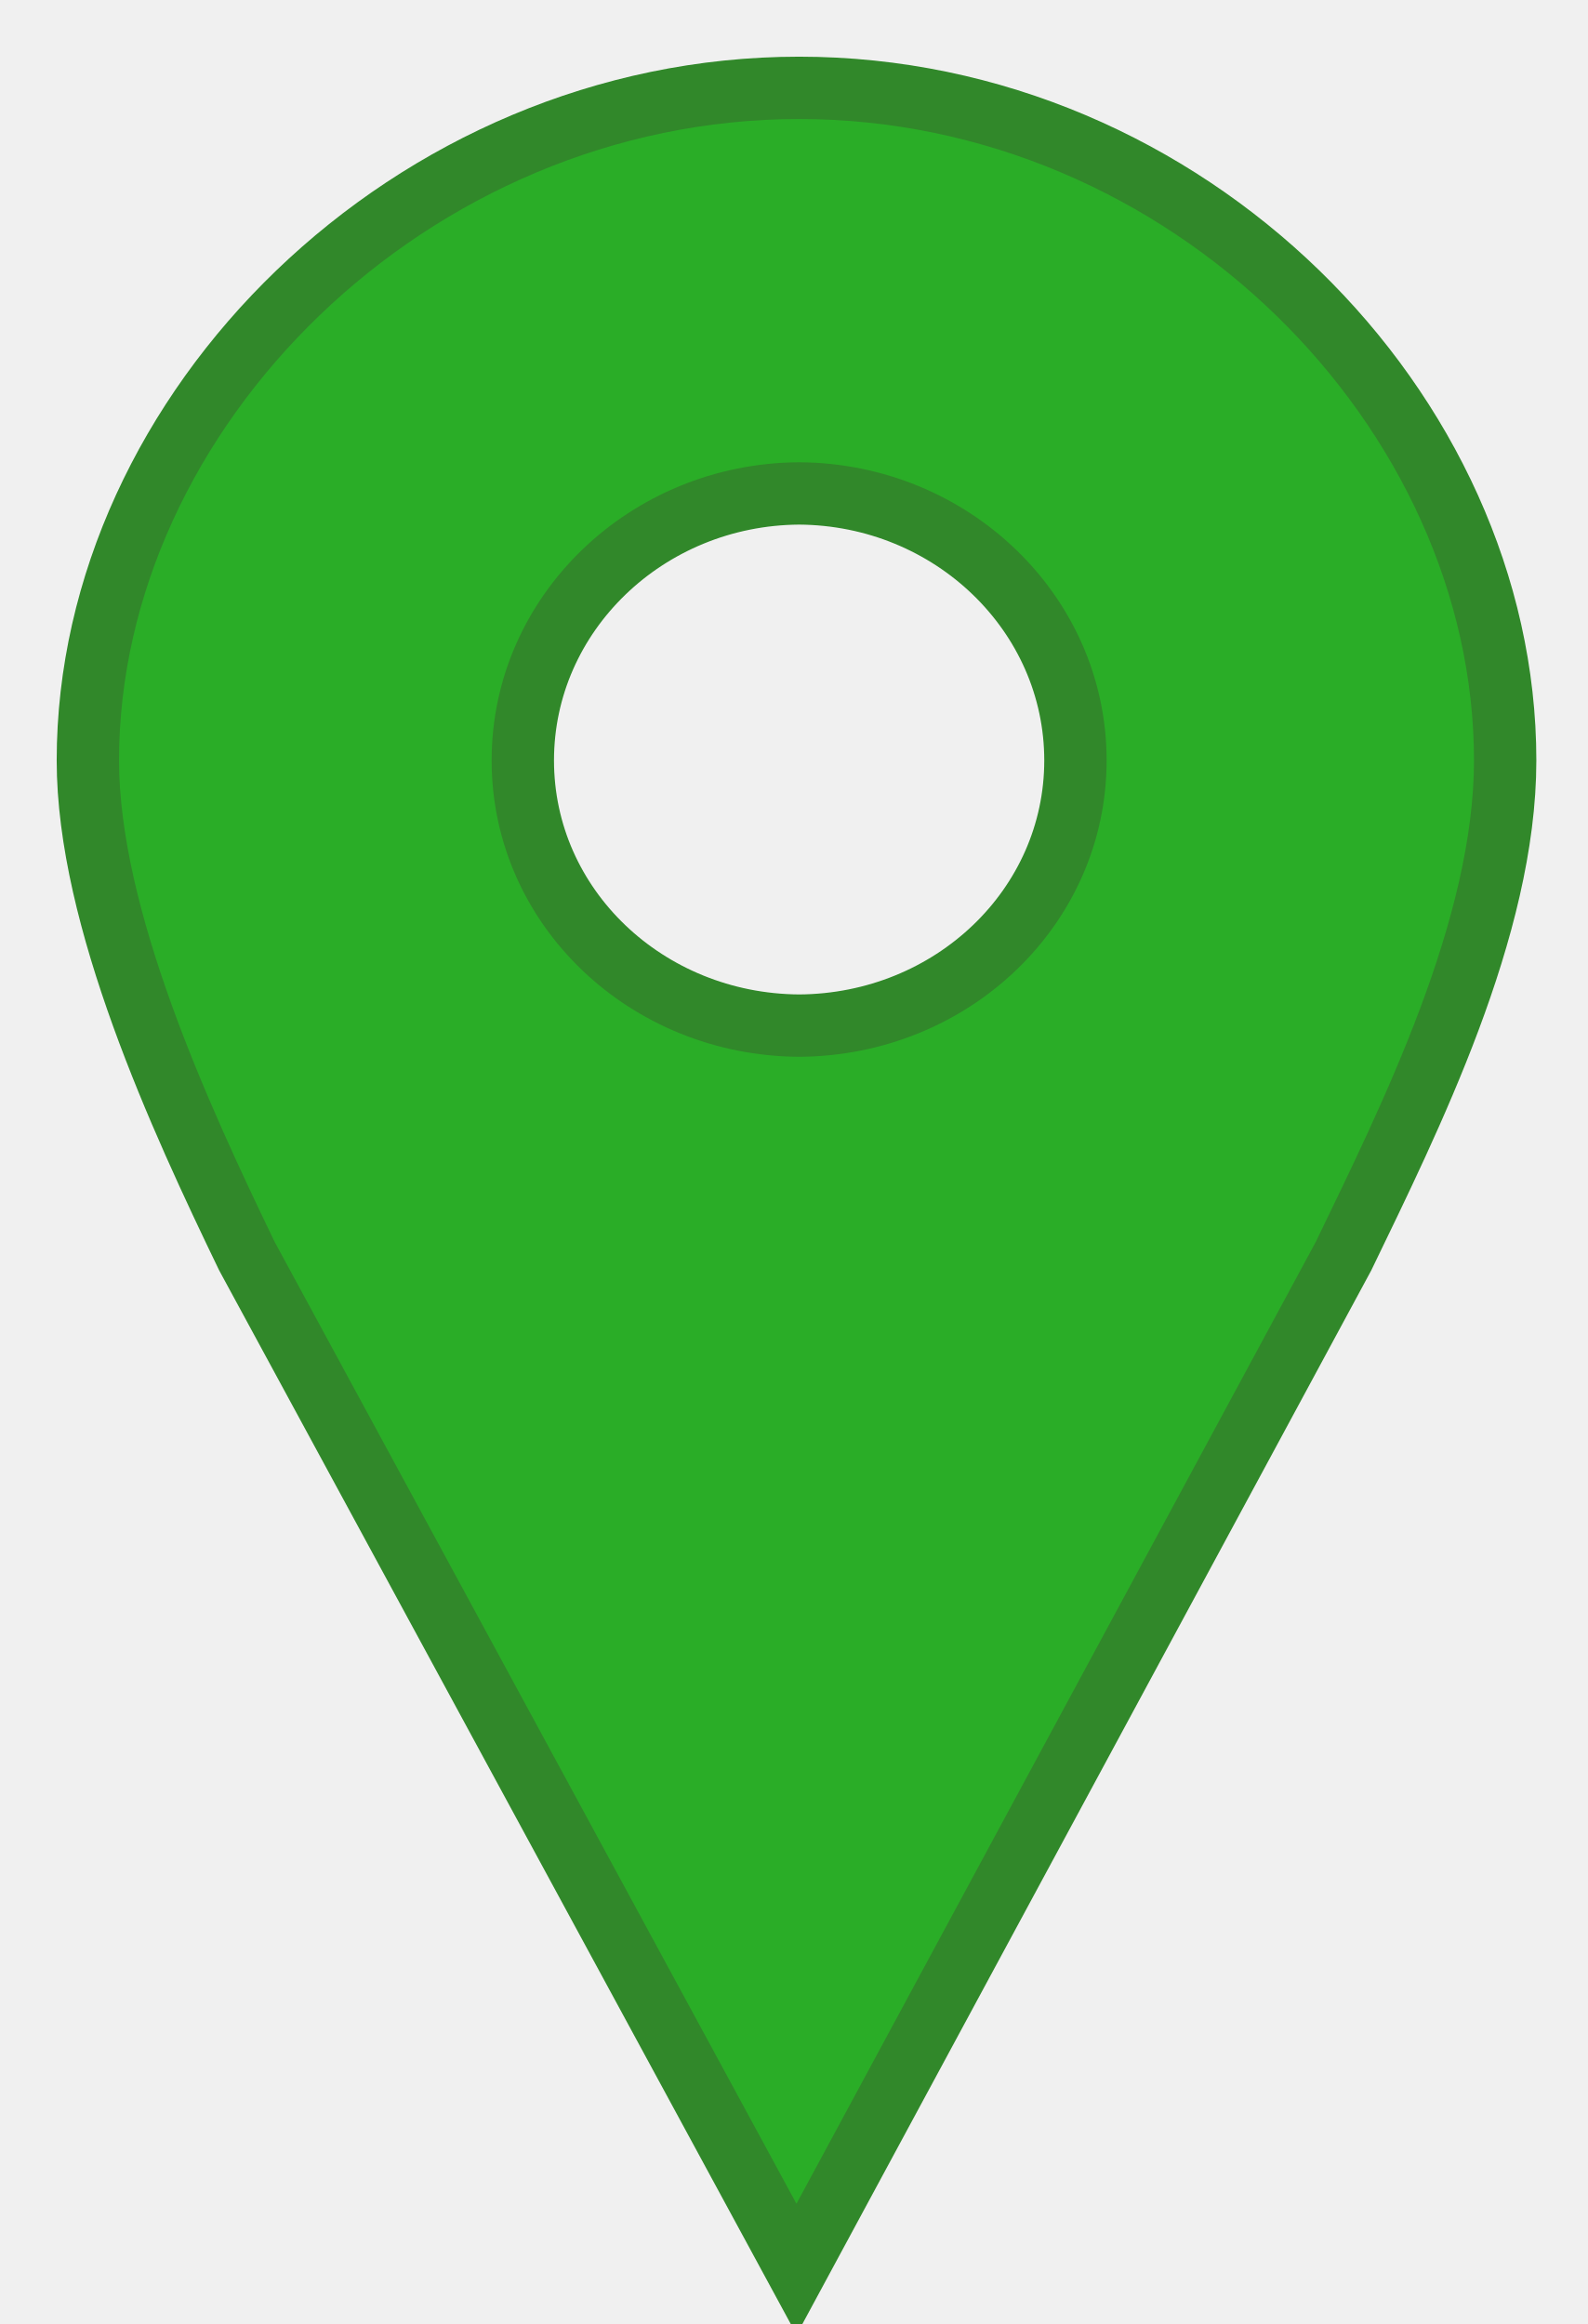
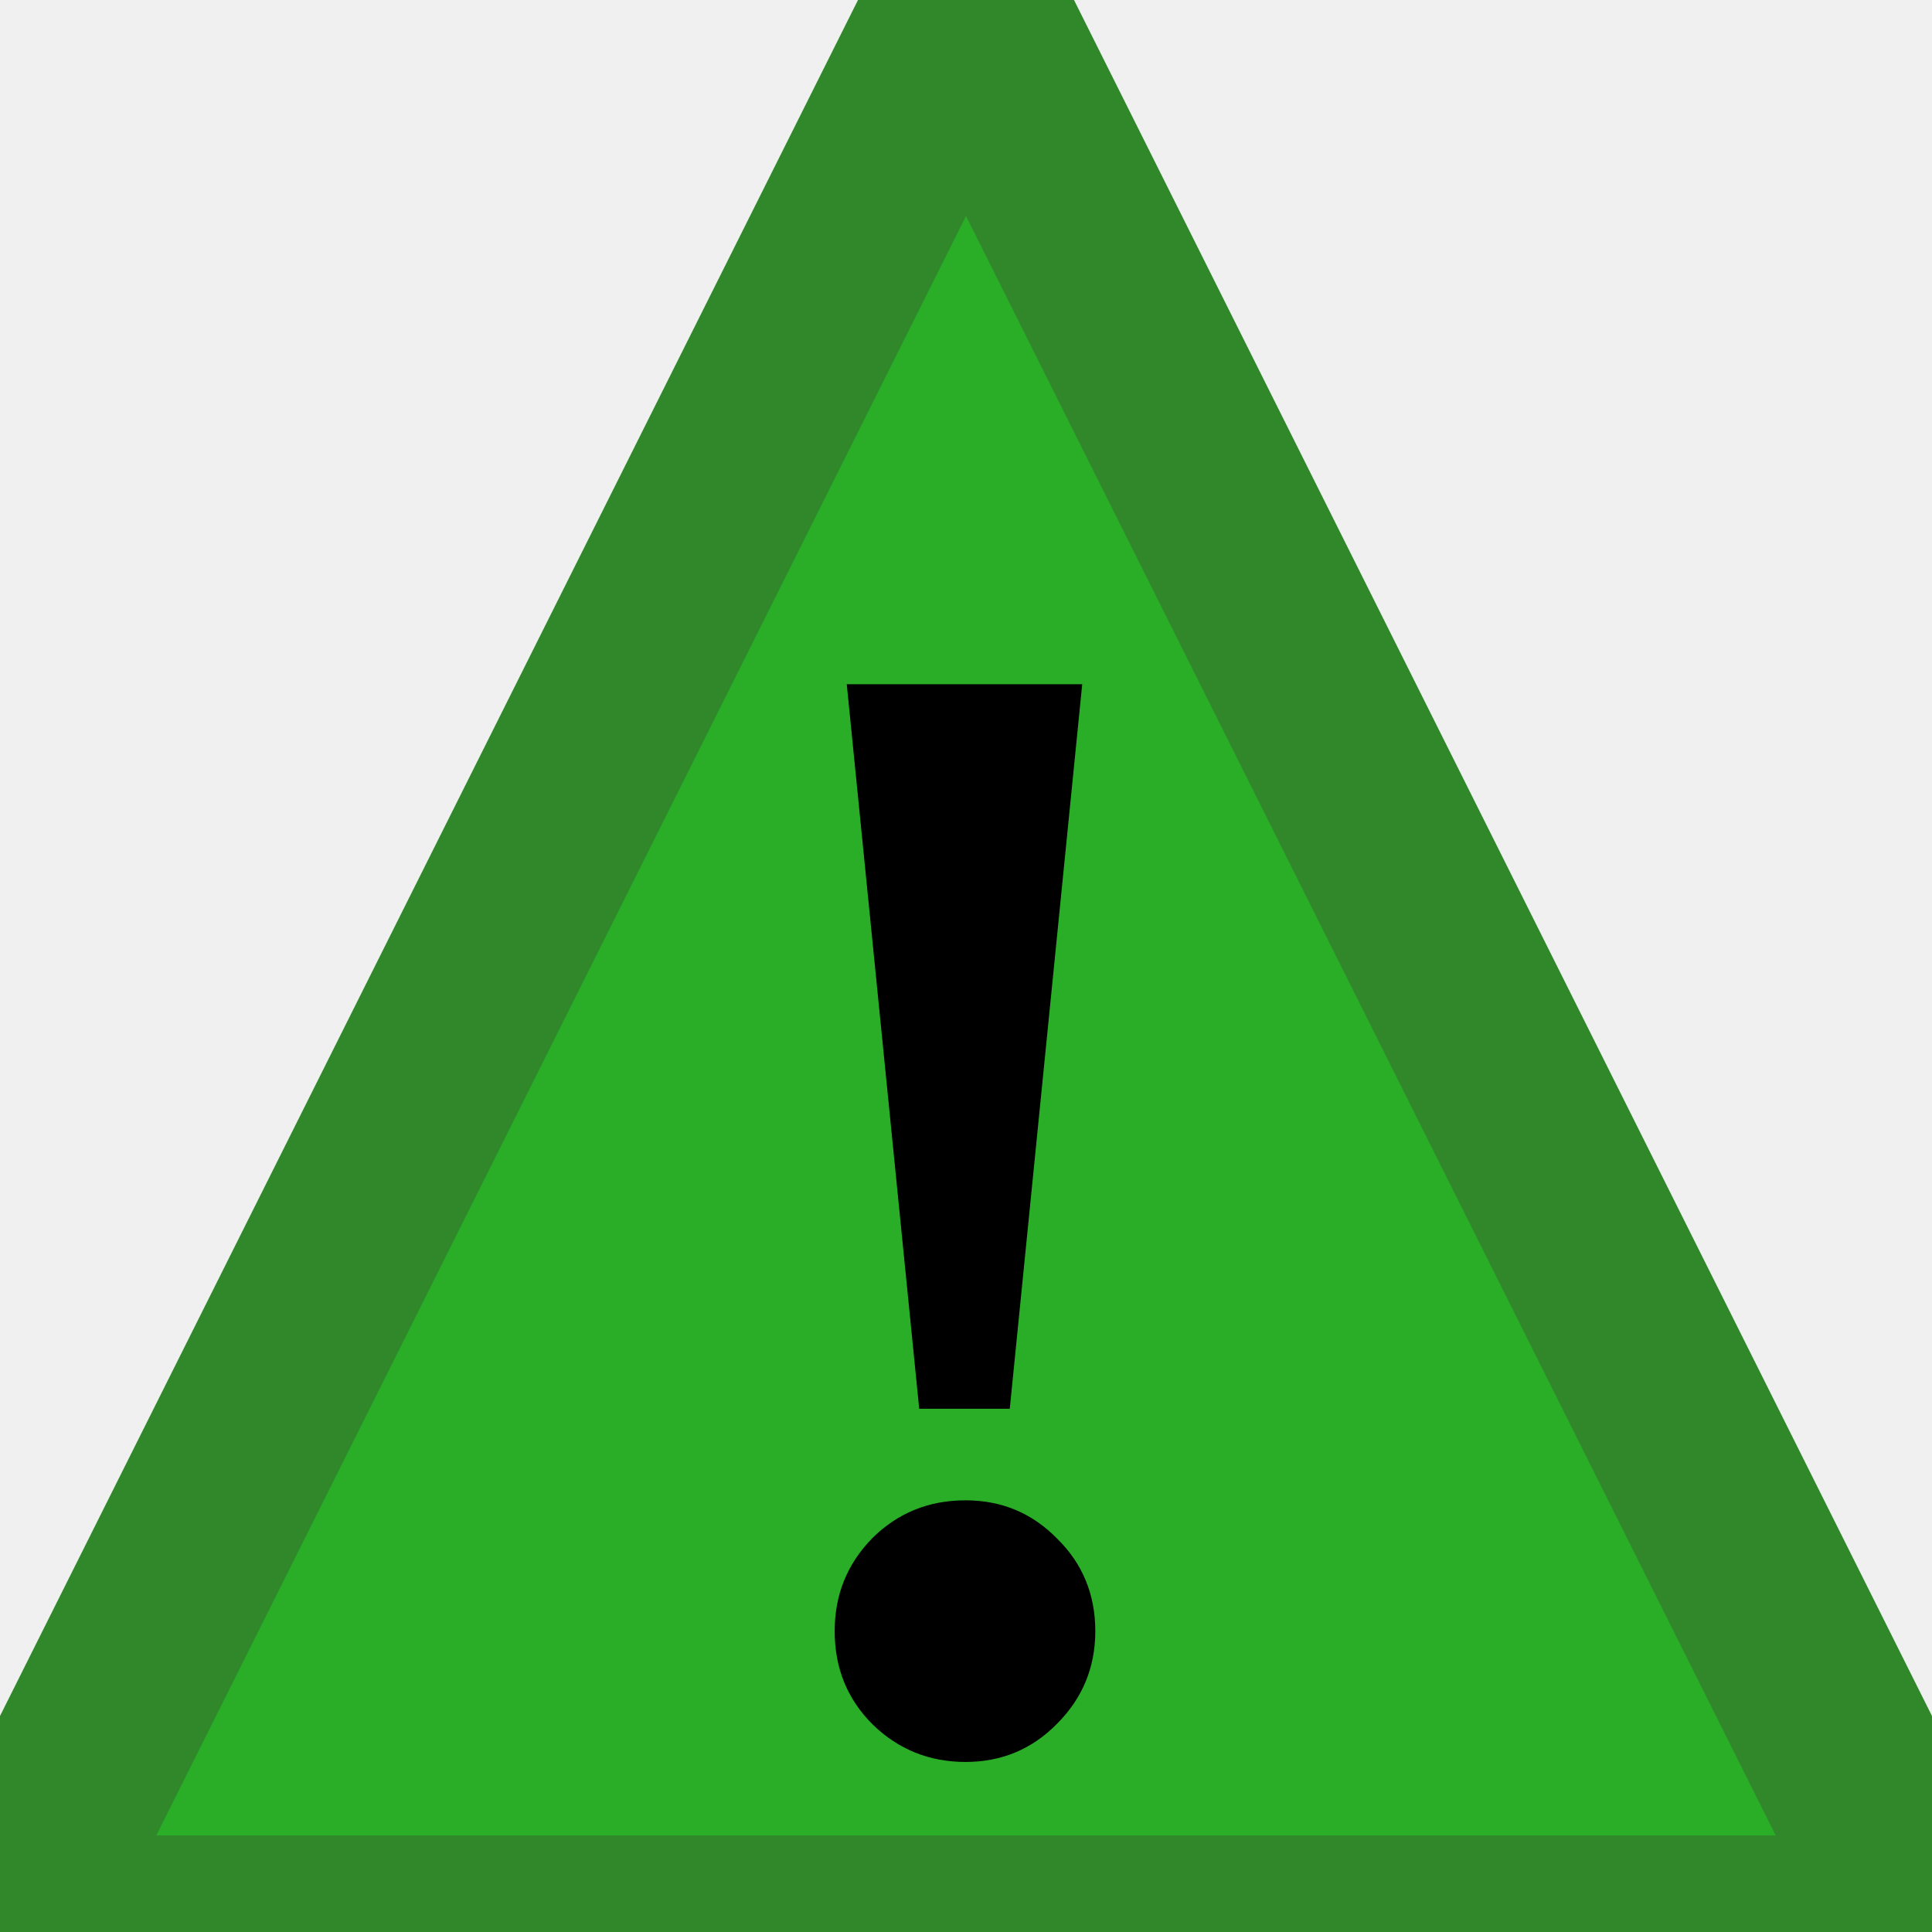
- <svg xmlns="http://www.w3.org/2000/svg" xmlns:xlink="http://www.w3.org/1999/xlink" width="28" height="41">
-   <defs>
-     <linearGradient id="b">
-       <stop stop-color="#31882A" offset="0" />
-       <stop stop-color="#31882A" offset="1" />
-     </linearGradient>
-     <linearGradient id="a">
-       <stop stop-color="#2AAD27" offset="0" />
-       <stop stop-color="#2AAD27" offset="1" />
-     </linearGradient>
-     <linearGradient y2="-0.005" x2="0.498" y1="0.971" x1="0.498" id="c" xlink:href="#a" />
-     <linearGradient y2="-0.005" x2="0.416" y1="0.49" x1="0.416" id="d" xlink:href="#b" />
-   </defs>
-   <g>
-     <rect id="svg_1" fill="#fff" width="12.625" height="14.5" x="411.279" y="508.575" />
-     <path stroke="url(#d)" id="svg_2" stroke-linecap="round" stroke-width="1.1" fill="url(#c)" d="m14.096,1.55c-6.847,0 -12.546,5.691 -12.546,11.866c0,2.778 1.629,6.308 2.806,8.746l9.694,17.872l9.648,-17.872c1.177,-2.438 2.852,-5.791 2.852,-8.746c0,-6.175 -5.607,-11.866 -12.454,-11.866zm0,7.155c2.692,0.017 4.874,2.122 4.874,4.71s-2.182,4.663 -4.874,4.679c-2.692,-0.017 -4.874,-2.09 -4.874,-4.679c0,-2.588 2.182,-4.693 4.874,-4.71z" />
-     <path id="svg_3" fill="none" stroke-opacity="0.122" stroke-linecap="round" stroke-width="1.1" stroke="#fff" d="m347.488,453.719c-5.944,0 -10.938,5.219 -10.938,10.75c0,2.359 1.443,5.832 2.563,8.25l0.031,0.031l8.313,15.969l8.25,-15.969l0.031,-0.031c1.135,-2.448 2.625,-5.706 2.625,-8.25c0,-5.538 -4.931,-10.75 -10.875,-10.75zm0,4.969c3.168,0.021 5.781,2.601 5.781,5.781c0,3.18 -2.613,5.761 -5.781,5.781c-3.168,-0.02 -5.75,-2.61 -5.75,-5.781c0,-3.172 2.582,-5.761 5.75,-5.781z" />
-   </g>
+ <svg xmlns="http://www.w3.org/2000/svg" width="30px" height="30px">
+   <polygon fill="#2AAD27" stroke="#31882A" stroke-width="3px" points="15,0 30,30 0,30" />
+   <text x="50%" y="90%" text-anchor="middle" font-weight="bold" font-size="25px" fill="black">!</text>
</svg>
